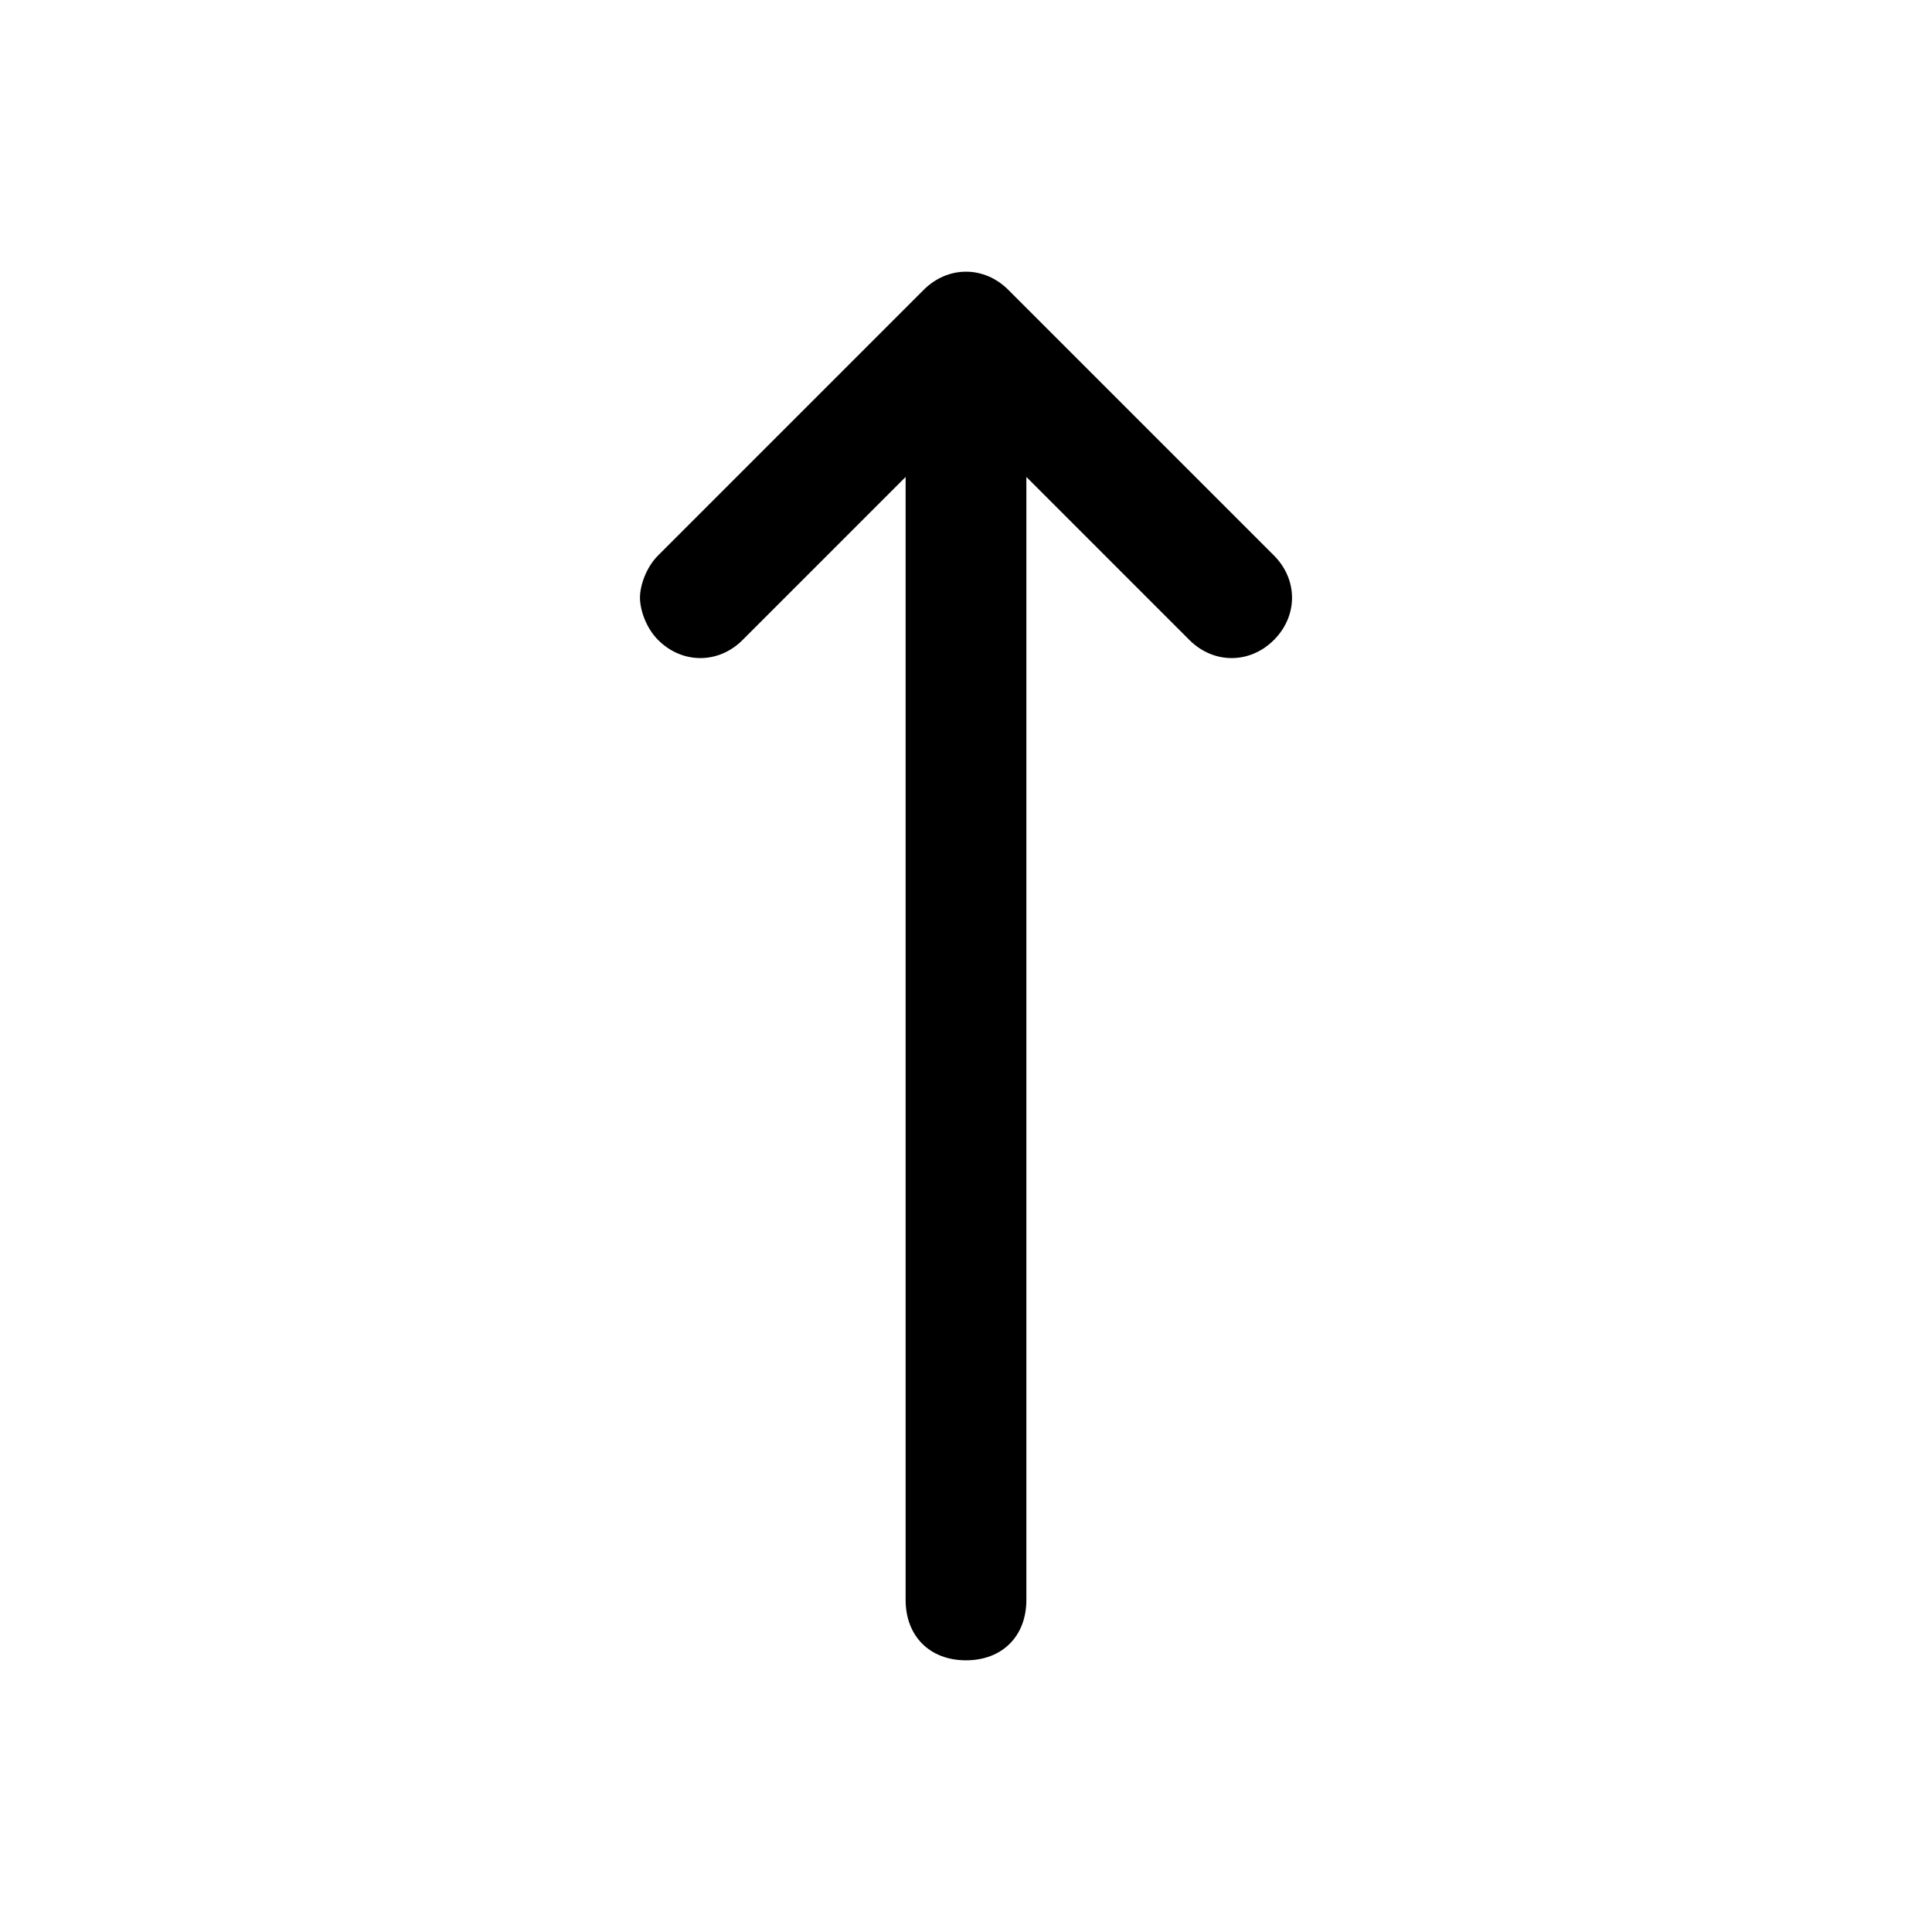
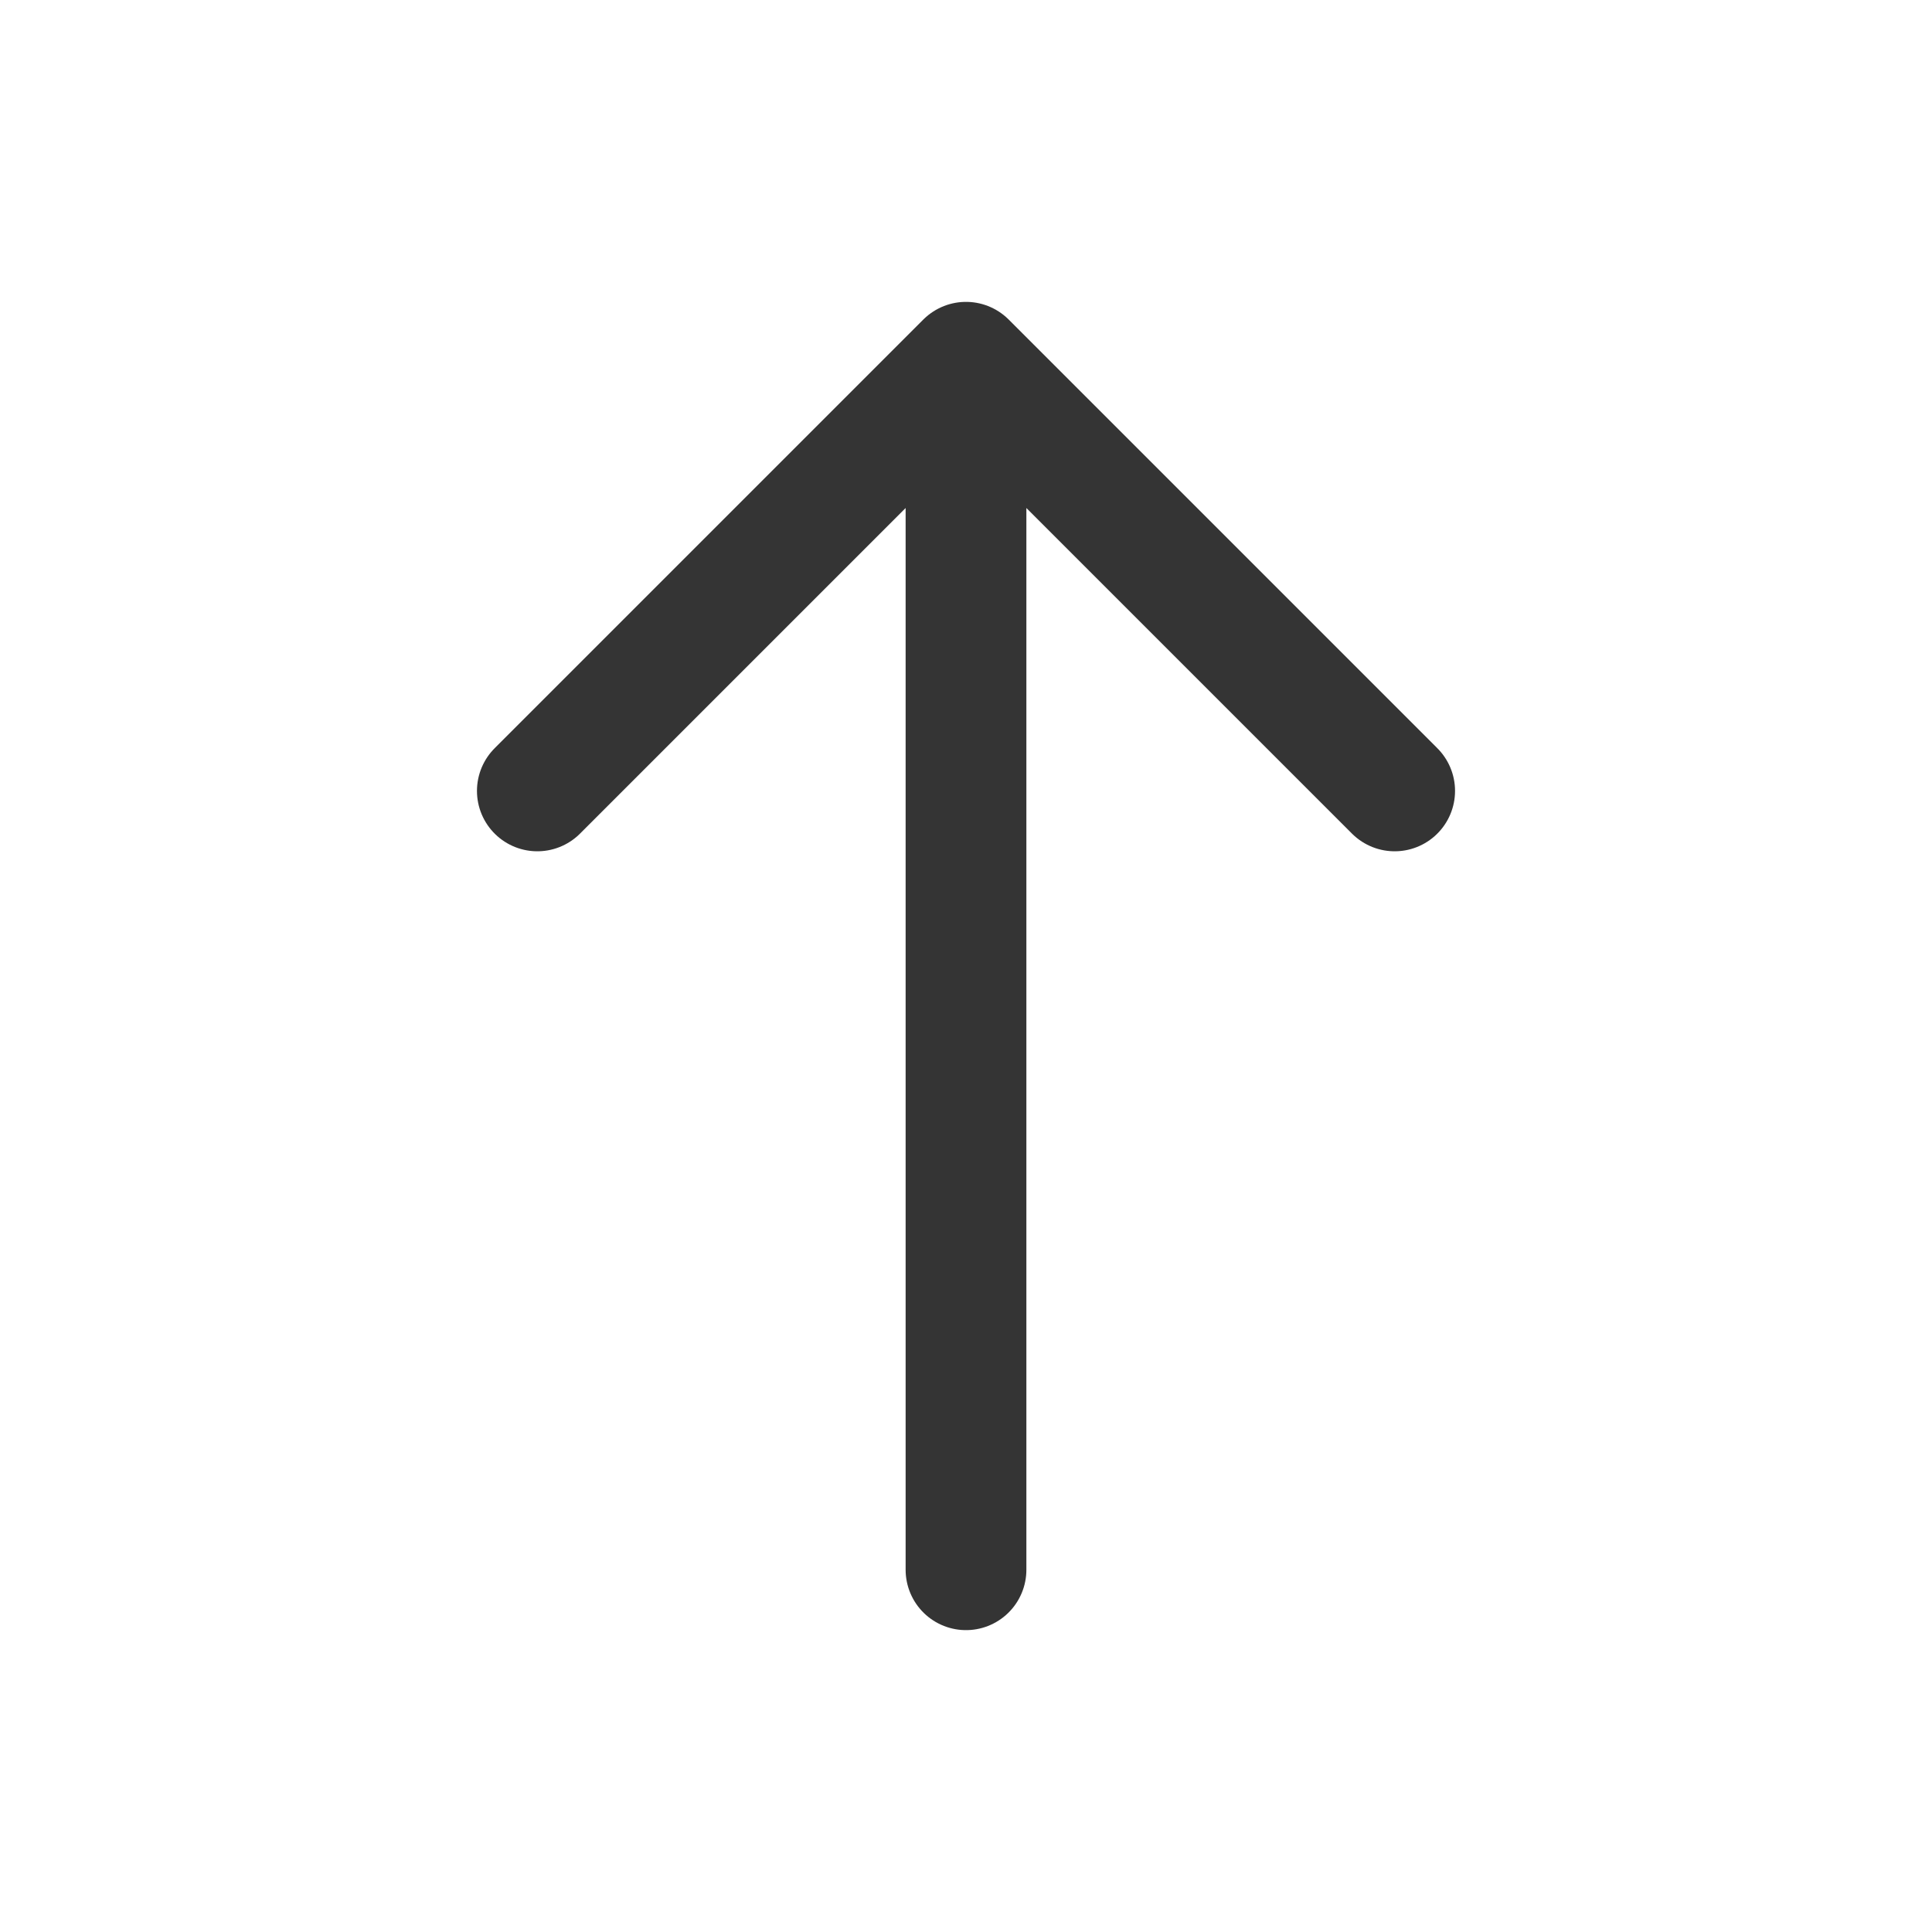
<svg xmlns="http://www.w3.org/2000/svg" width="32" height="32" viewBox="0 0 32 32" fill="none">
-   <path d="M17 26.5V7.9L19.7 10.6C20.1 11 20.7 11 21.1 10.6C21.5 10.2 21.5 9.6 21.1 9.2L16.7 4.8C16.3 4.4 15.7 4.4 15.3 4.8L10.9 9.2C10.7 9.4 10.6 9.7 10.6 9.9C10.6 10.1 10.7 10.4 10.9 10.6C11.3 11 11.9 11 12.3 10.6L15 7.9V26.5C15 27.1 15.4 27.5 16 27.5C16.6 27.5 17 27.1 17 26.5Z" fill="black" />
+   <path d="M16 26V6M16 6L8.9 13.1M16 6L23.1 13.1" stroke="#343434" stroke-width="2" stroke-miterlimit="10" stroke-linecap="round" stroke-linejoin="round" />
</svg>
